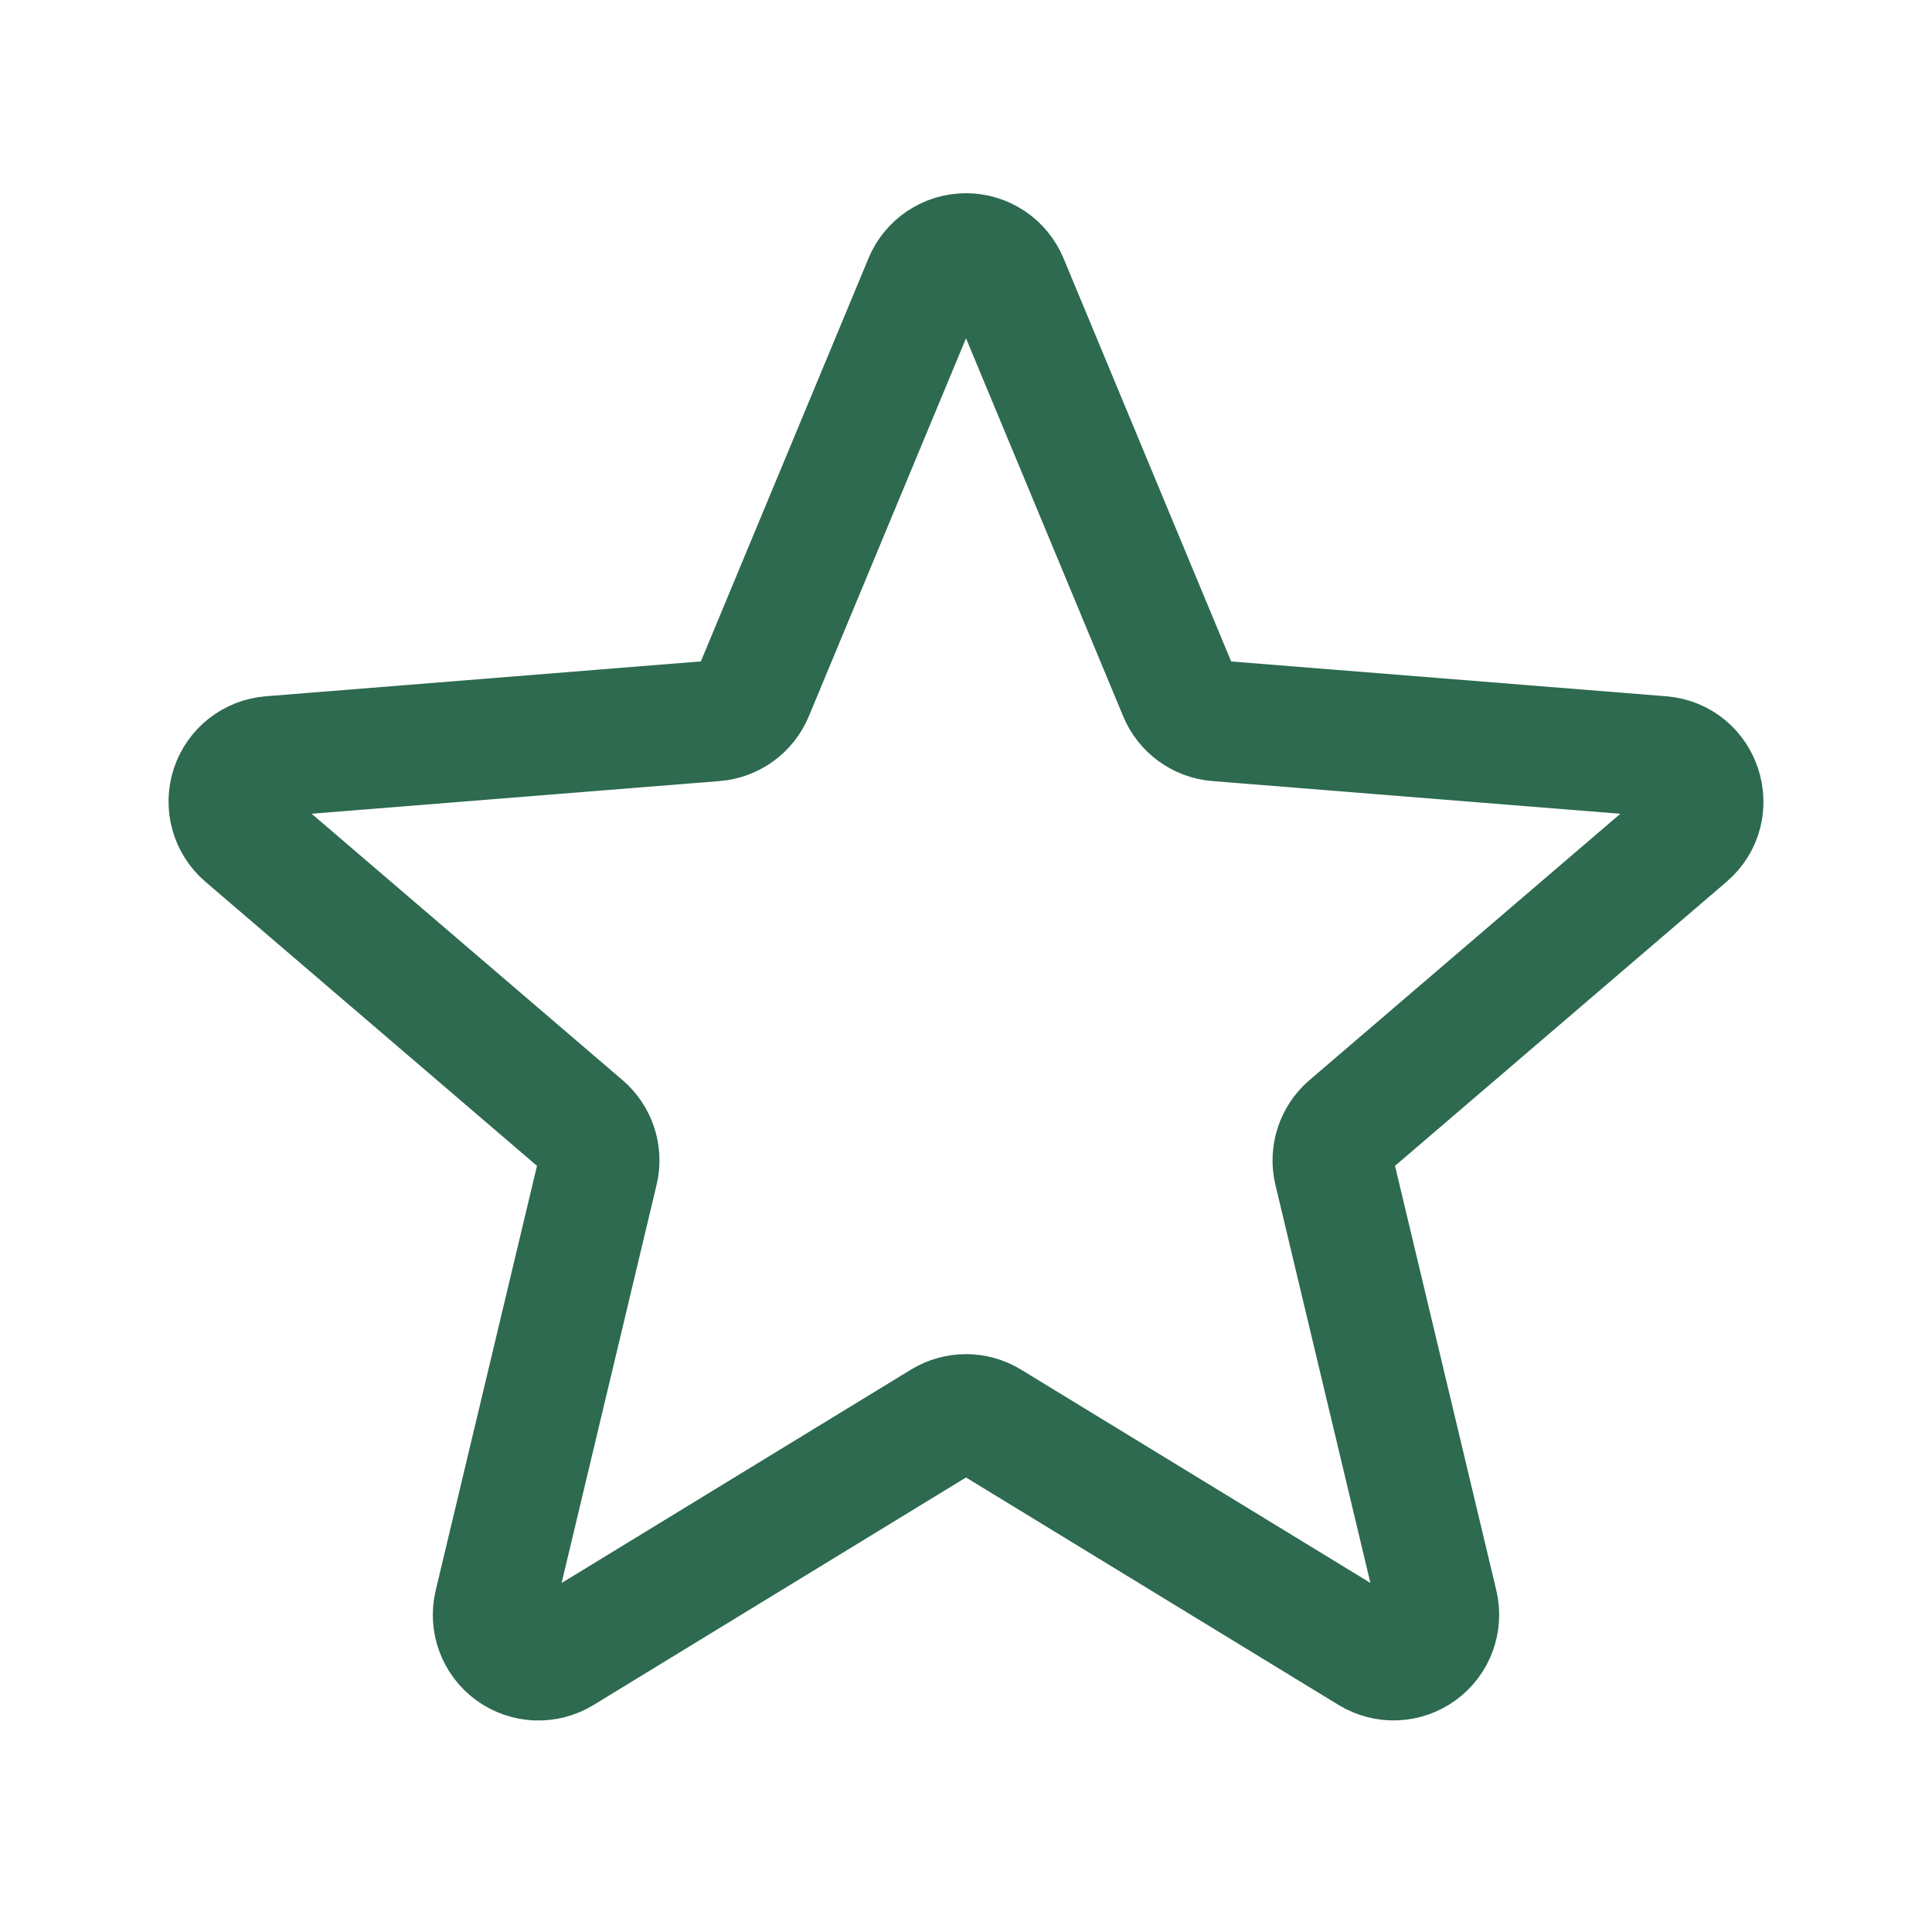
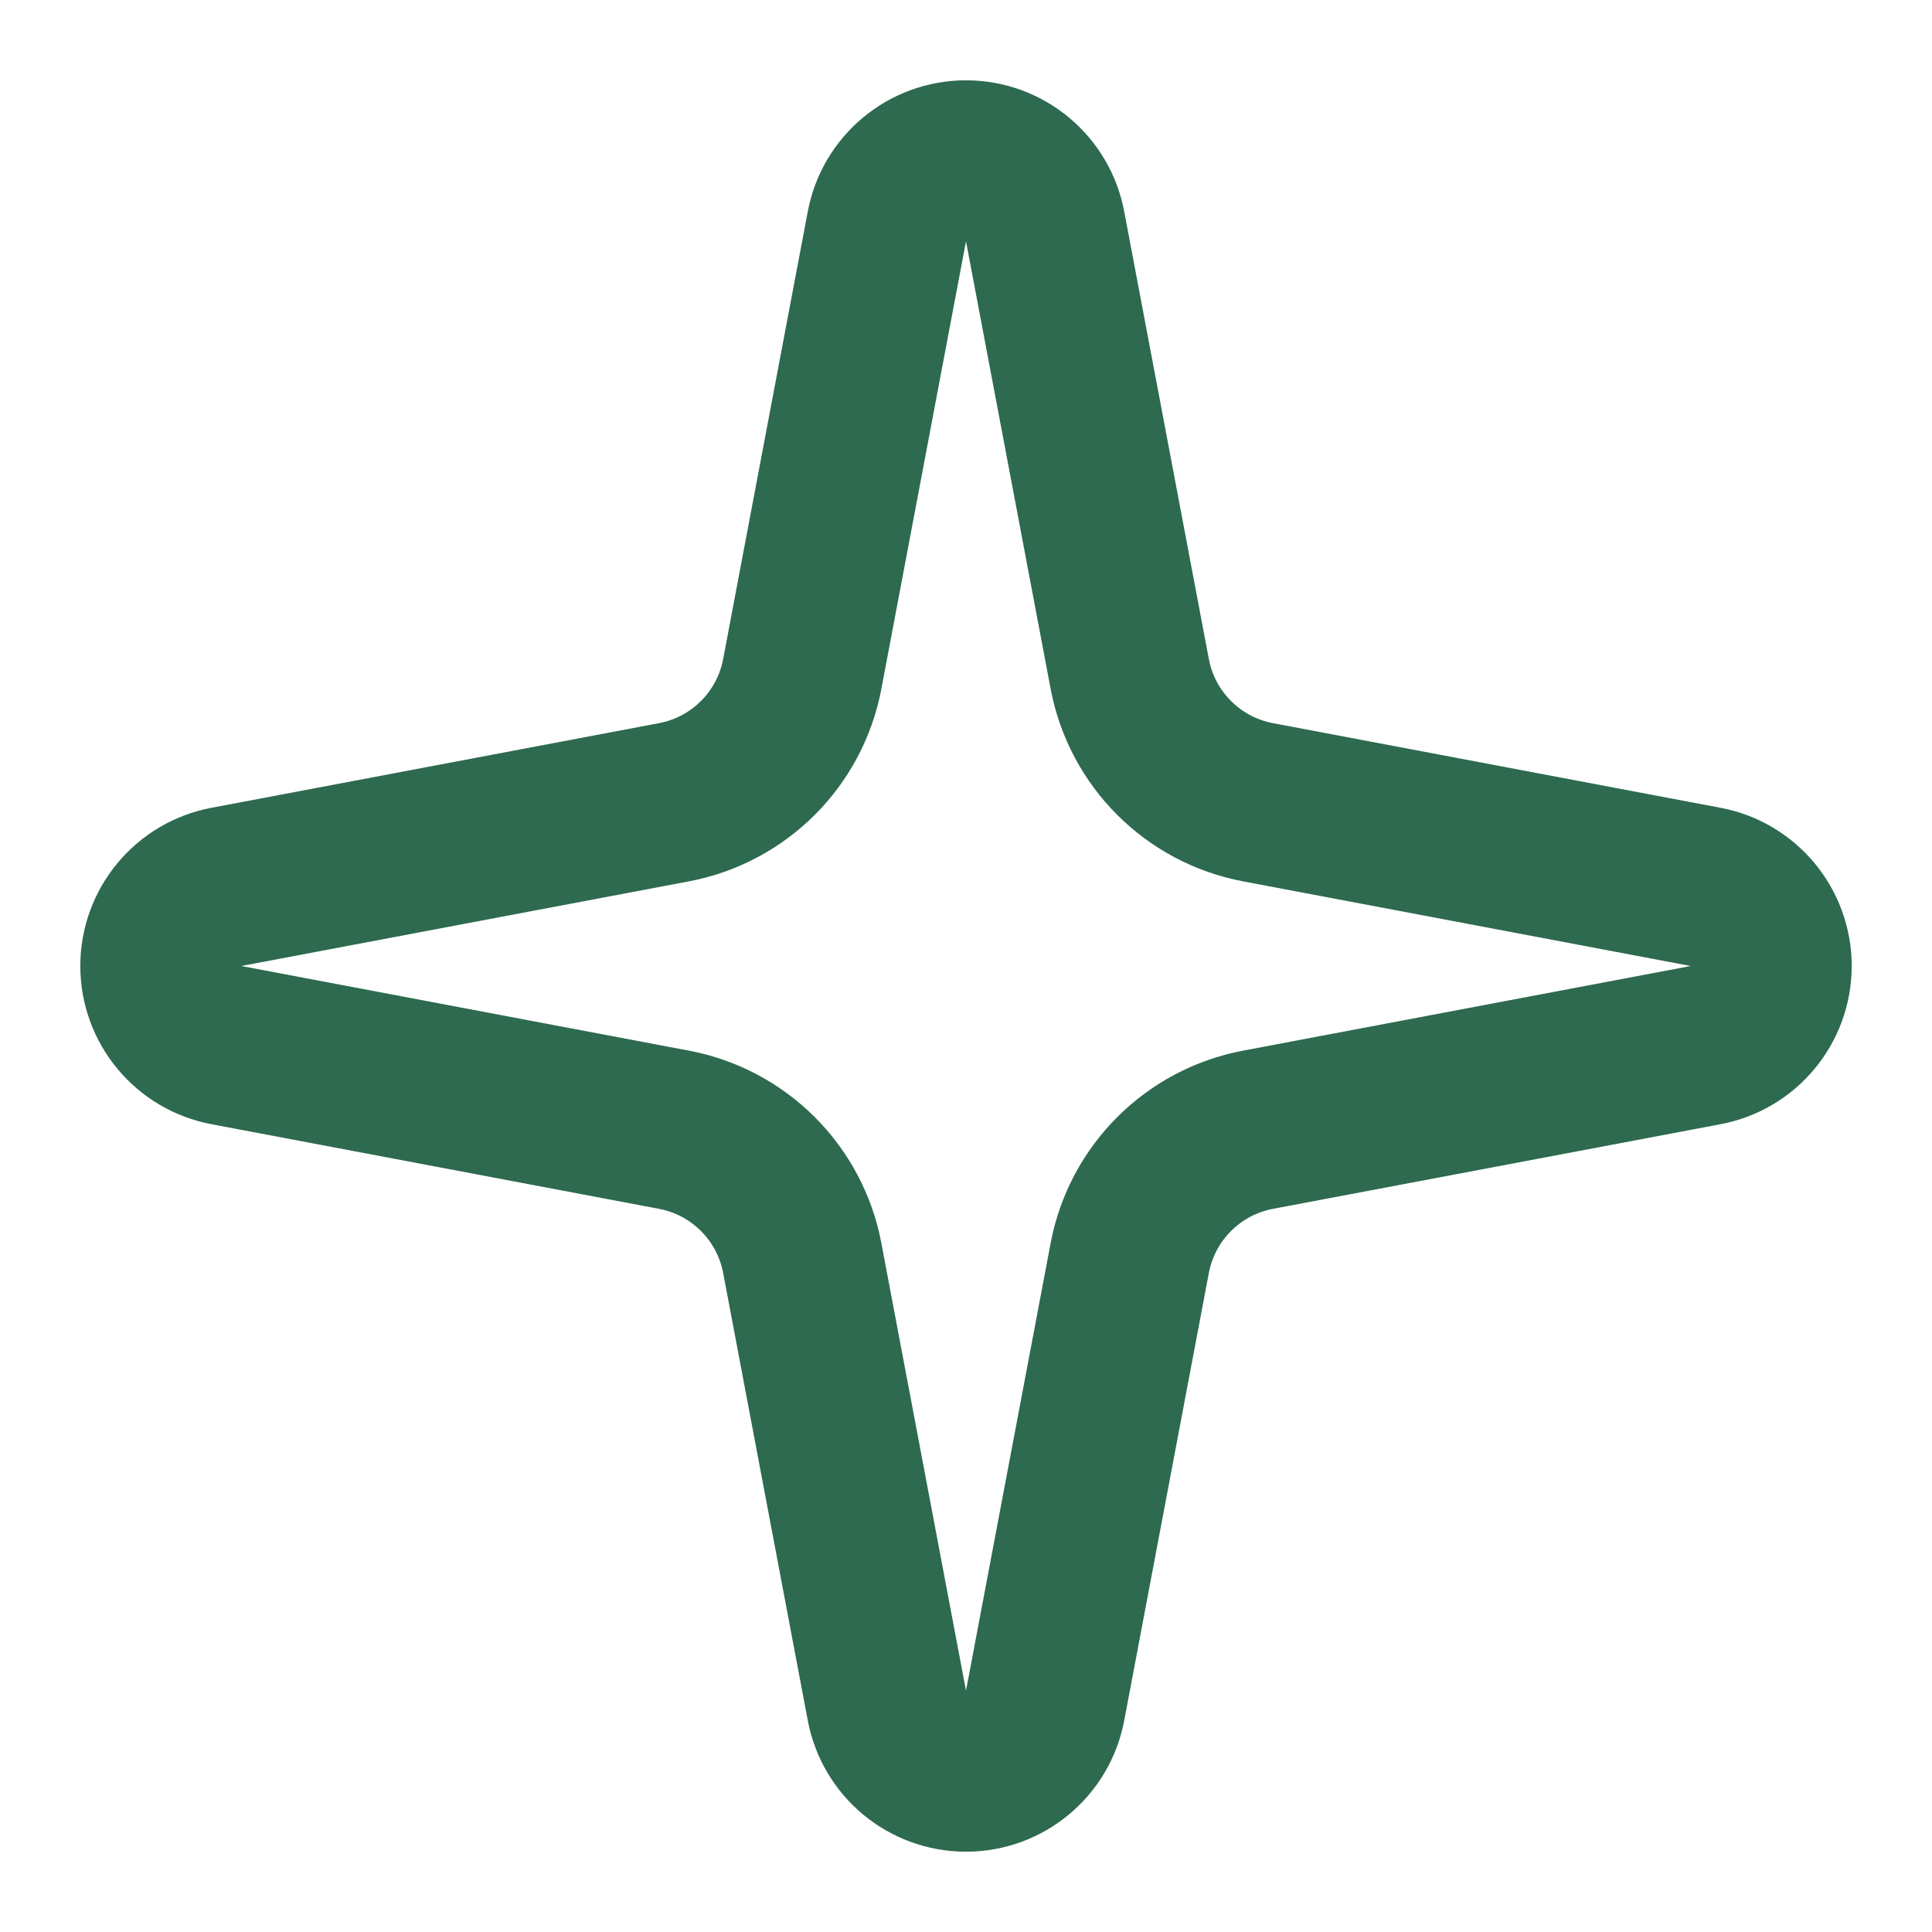
- <svg xmlns="http://www.w3.org/2000/svg" width="20" height="20" fill="none" viewBox="0 0 24 24" stroke-width="1.5" stroke="#2D6A4F" class="size-6">
-   <path stroke-linecap="round" stroke-linejoin="round" d="M11.48 3.499a.562.562 0 0 1 1.04 0l2.125 5.111a.563.563 0 0 0 .475.345l5.518.442c.499.04.701.663.321.988l-4.204 3.602a.563.563 0 0 0-.182.557l1.285 5.385a.562.562 0 0 1-.84.61l-4.725-2.885a.562.562 0 0 0-.586 0L6.982 20.54a.562.562 0 0 1-.84-.61l1.285-5.386a.562.562 0 0 0-.182-.557l-4.204-3.602a.562.562 0 0 1 .321-.988l5.518-.442a.563.563 0 0 0 .475-.345L11.48 3.5Z" />
+ <svg xmlns="http://www.w3.org/2000/svg" width="24" height="24" viewBox="0 0 24 24" fill="none" stroke="#2d6a4f" stroke-width="2" stroke-linecap="round" stroke-linejoin="round" class="lucide lucide-sparkle-icon lucide-sparkle">
+   <path d="M11.017 2.814a1 1 0 0 1 1.966 0l1.051 5.558a2 2 0 0 0 1.594 1.594l5.558 1.051a1 1 0 0 1 0 1.966l-5.558 1.051a2 2 0 0 0-1.594 1.594l-1.051 5.558a1 1 0 0 1-1.966 0l-1.051-5.558a2 2 0 0 0-1.594-1.594l-5.558-1.051a1 1 0 0 1 0-1.966l5.558-1.051a2 2 0 0 0 1.594-1.594z" />
</svg>
